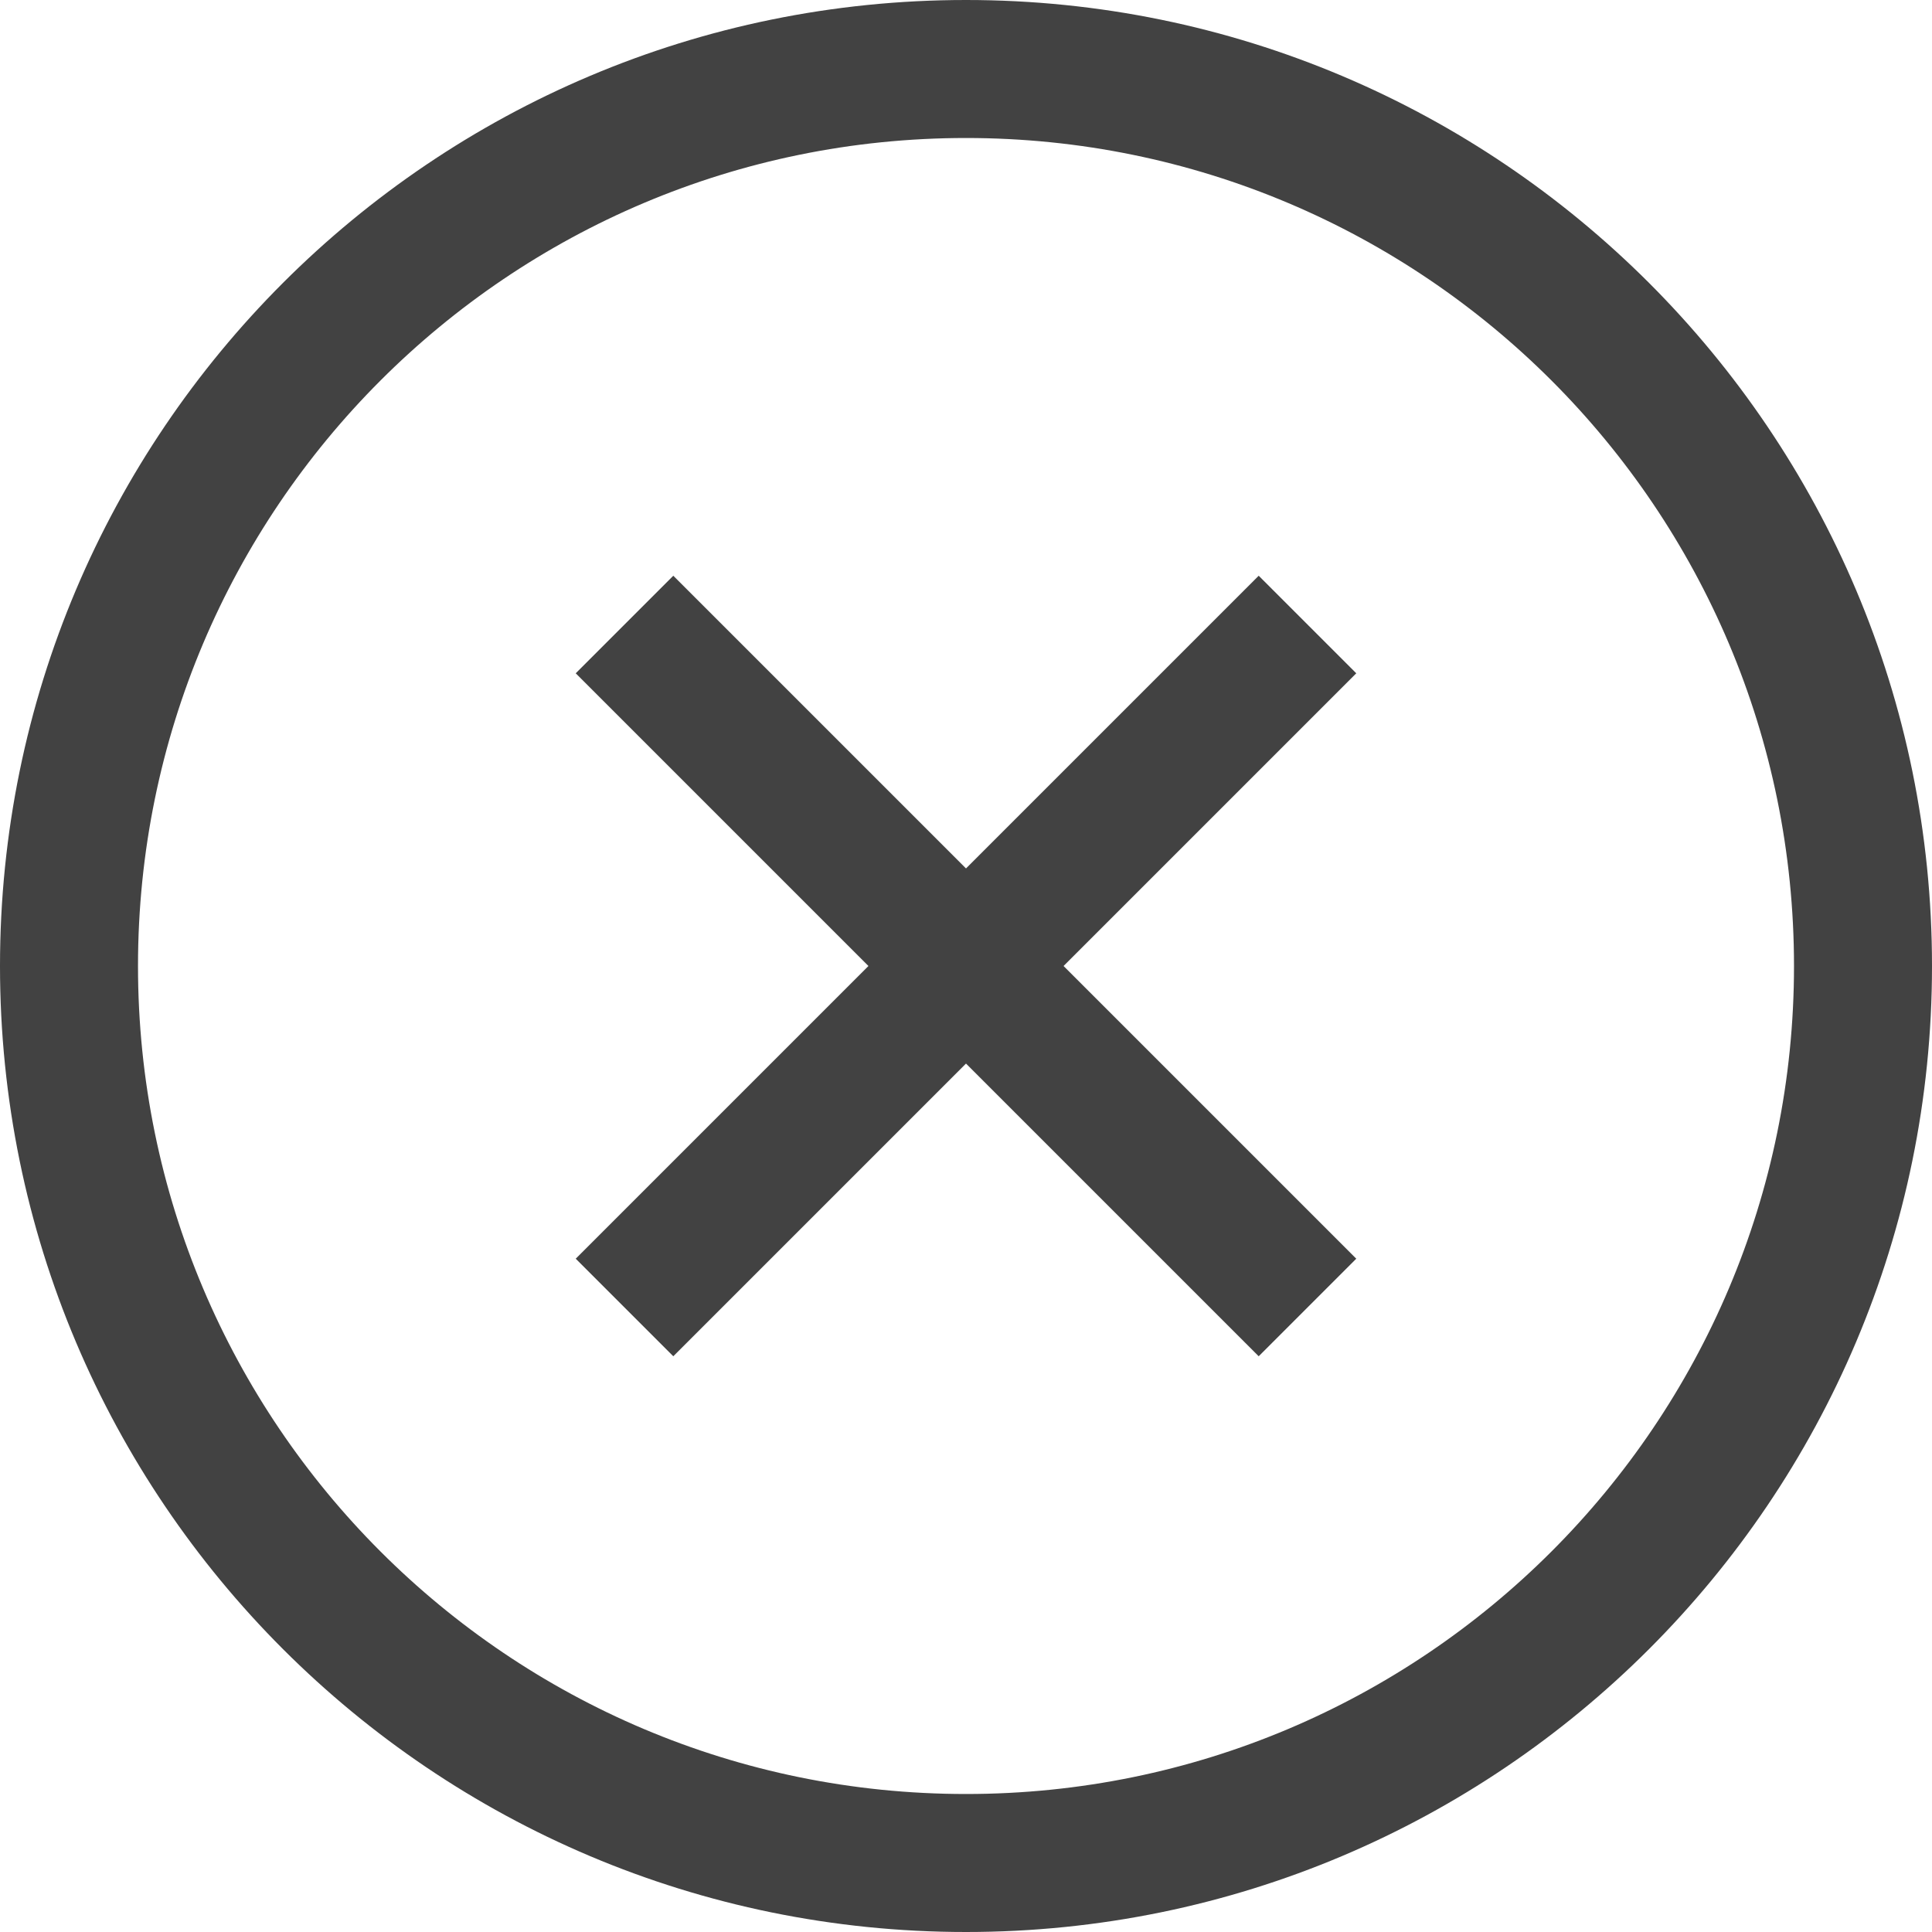
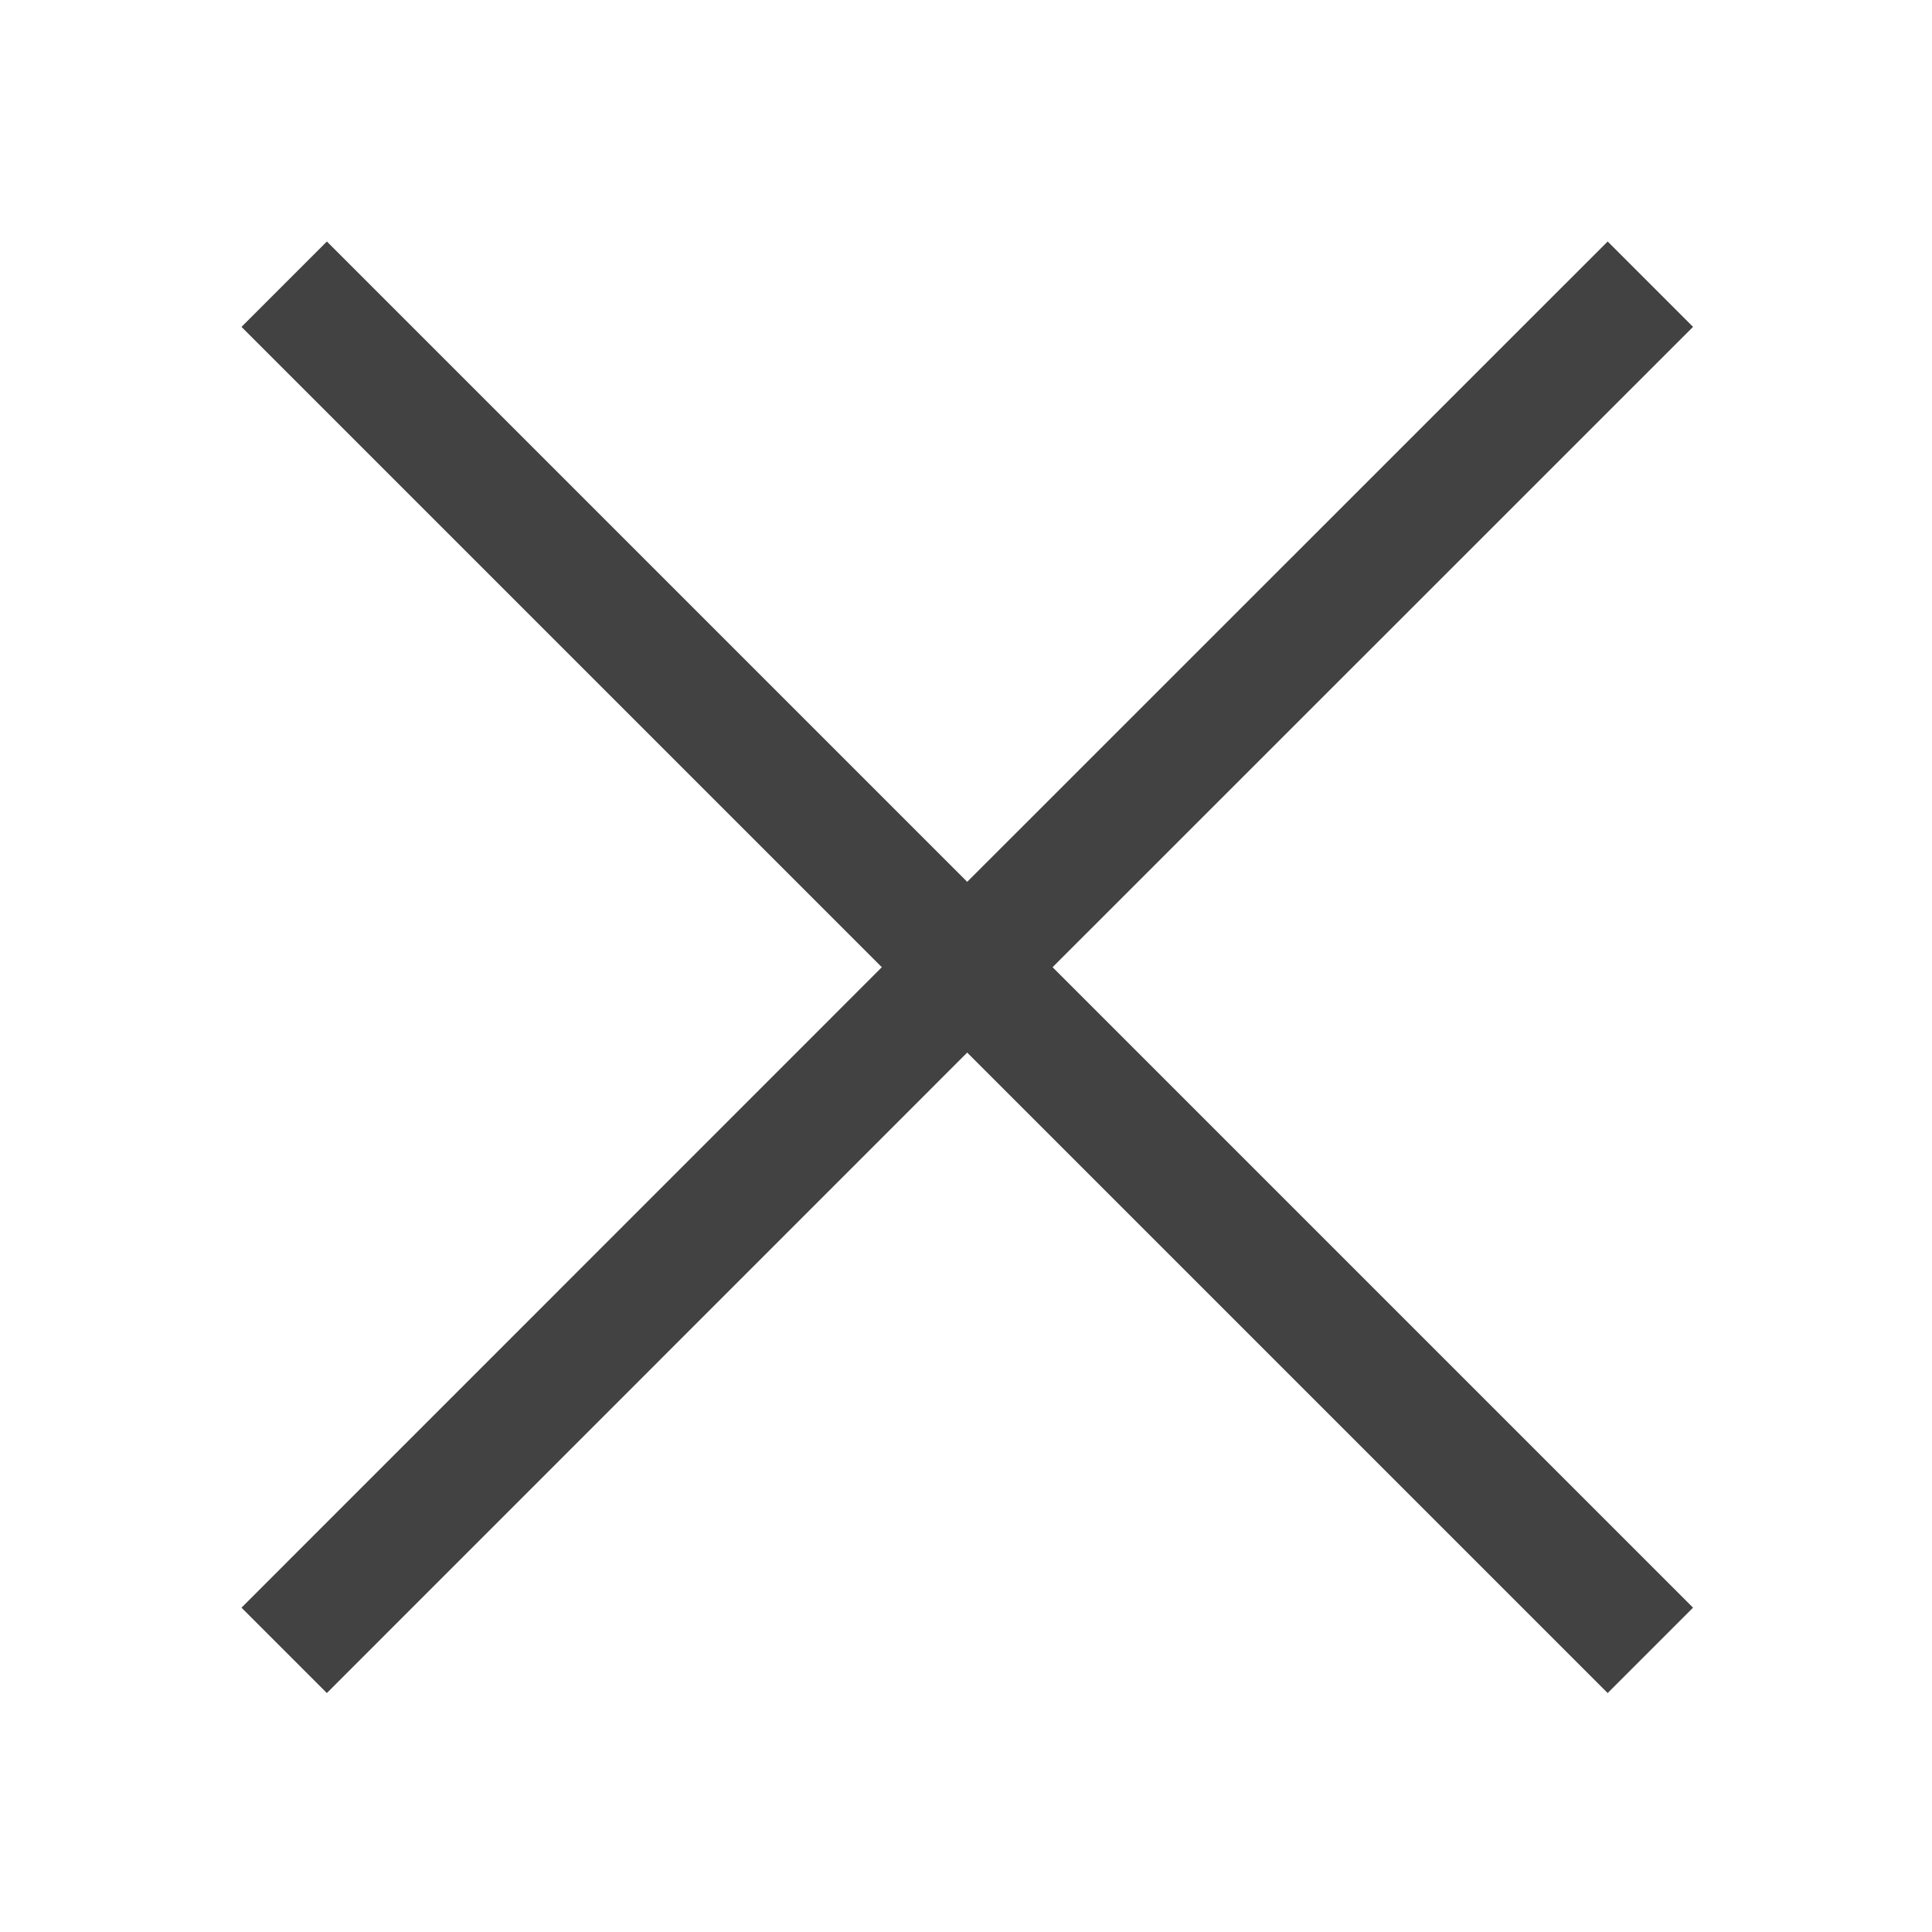
- <svg xmlns="http://www.w3.org/2000/svg" height="14" viewBox="0 0 14 14" width="14">
-   <path d="m299 42c3.866 0 7 3.134 7 7s-3.134 7-7 7-7-3.134-7-7 3.134-7 7-7zm0 1c-3.314 0-6 2.686-6 6s2.686 6 6 6 6-2.686 6-6-2.686-6-6-6zm2.121 3.172.707.707-2.121 2.121 2.121 2.121-.707.707-2.121-2.121-2.121 2.121-.707-.707 2.121-2.121-2.121-2.121.707-.707 2.121 2.121z" fill="#424242" fill-rule="evenodd" transform="translate(-292 -42)" />
+ <svg xmlns="http://www.w3.org/2000/svg" width="16px" height="16px" viewBox="0 0 16 16" version="1.1">
+   <g stroke="none" stroke-width="1" fill="none" fill-rule="evenodd">
+     <polygon fill="#424242" points="13.314 2 14.021 2.707 8.717 8.01 14.021 13.314 13.314 14.021 8.01 8.717 2.707 14.021 2 13.314 7.303 8.01 2 2.707 2.707 2 8.01 7.303" />
+   </g>
</svg>
